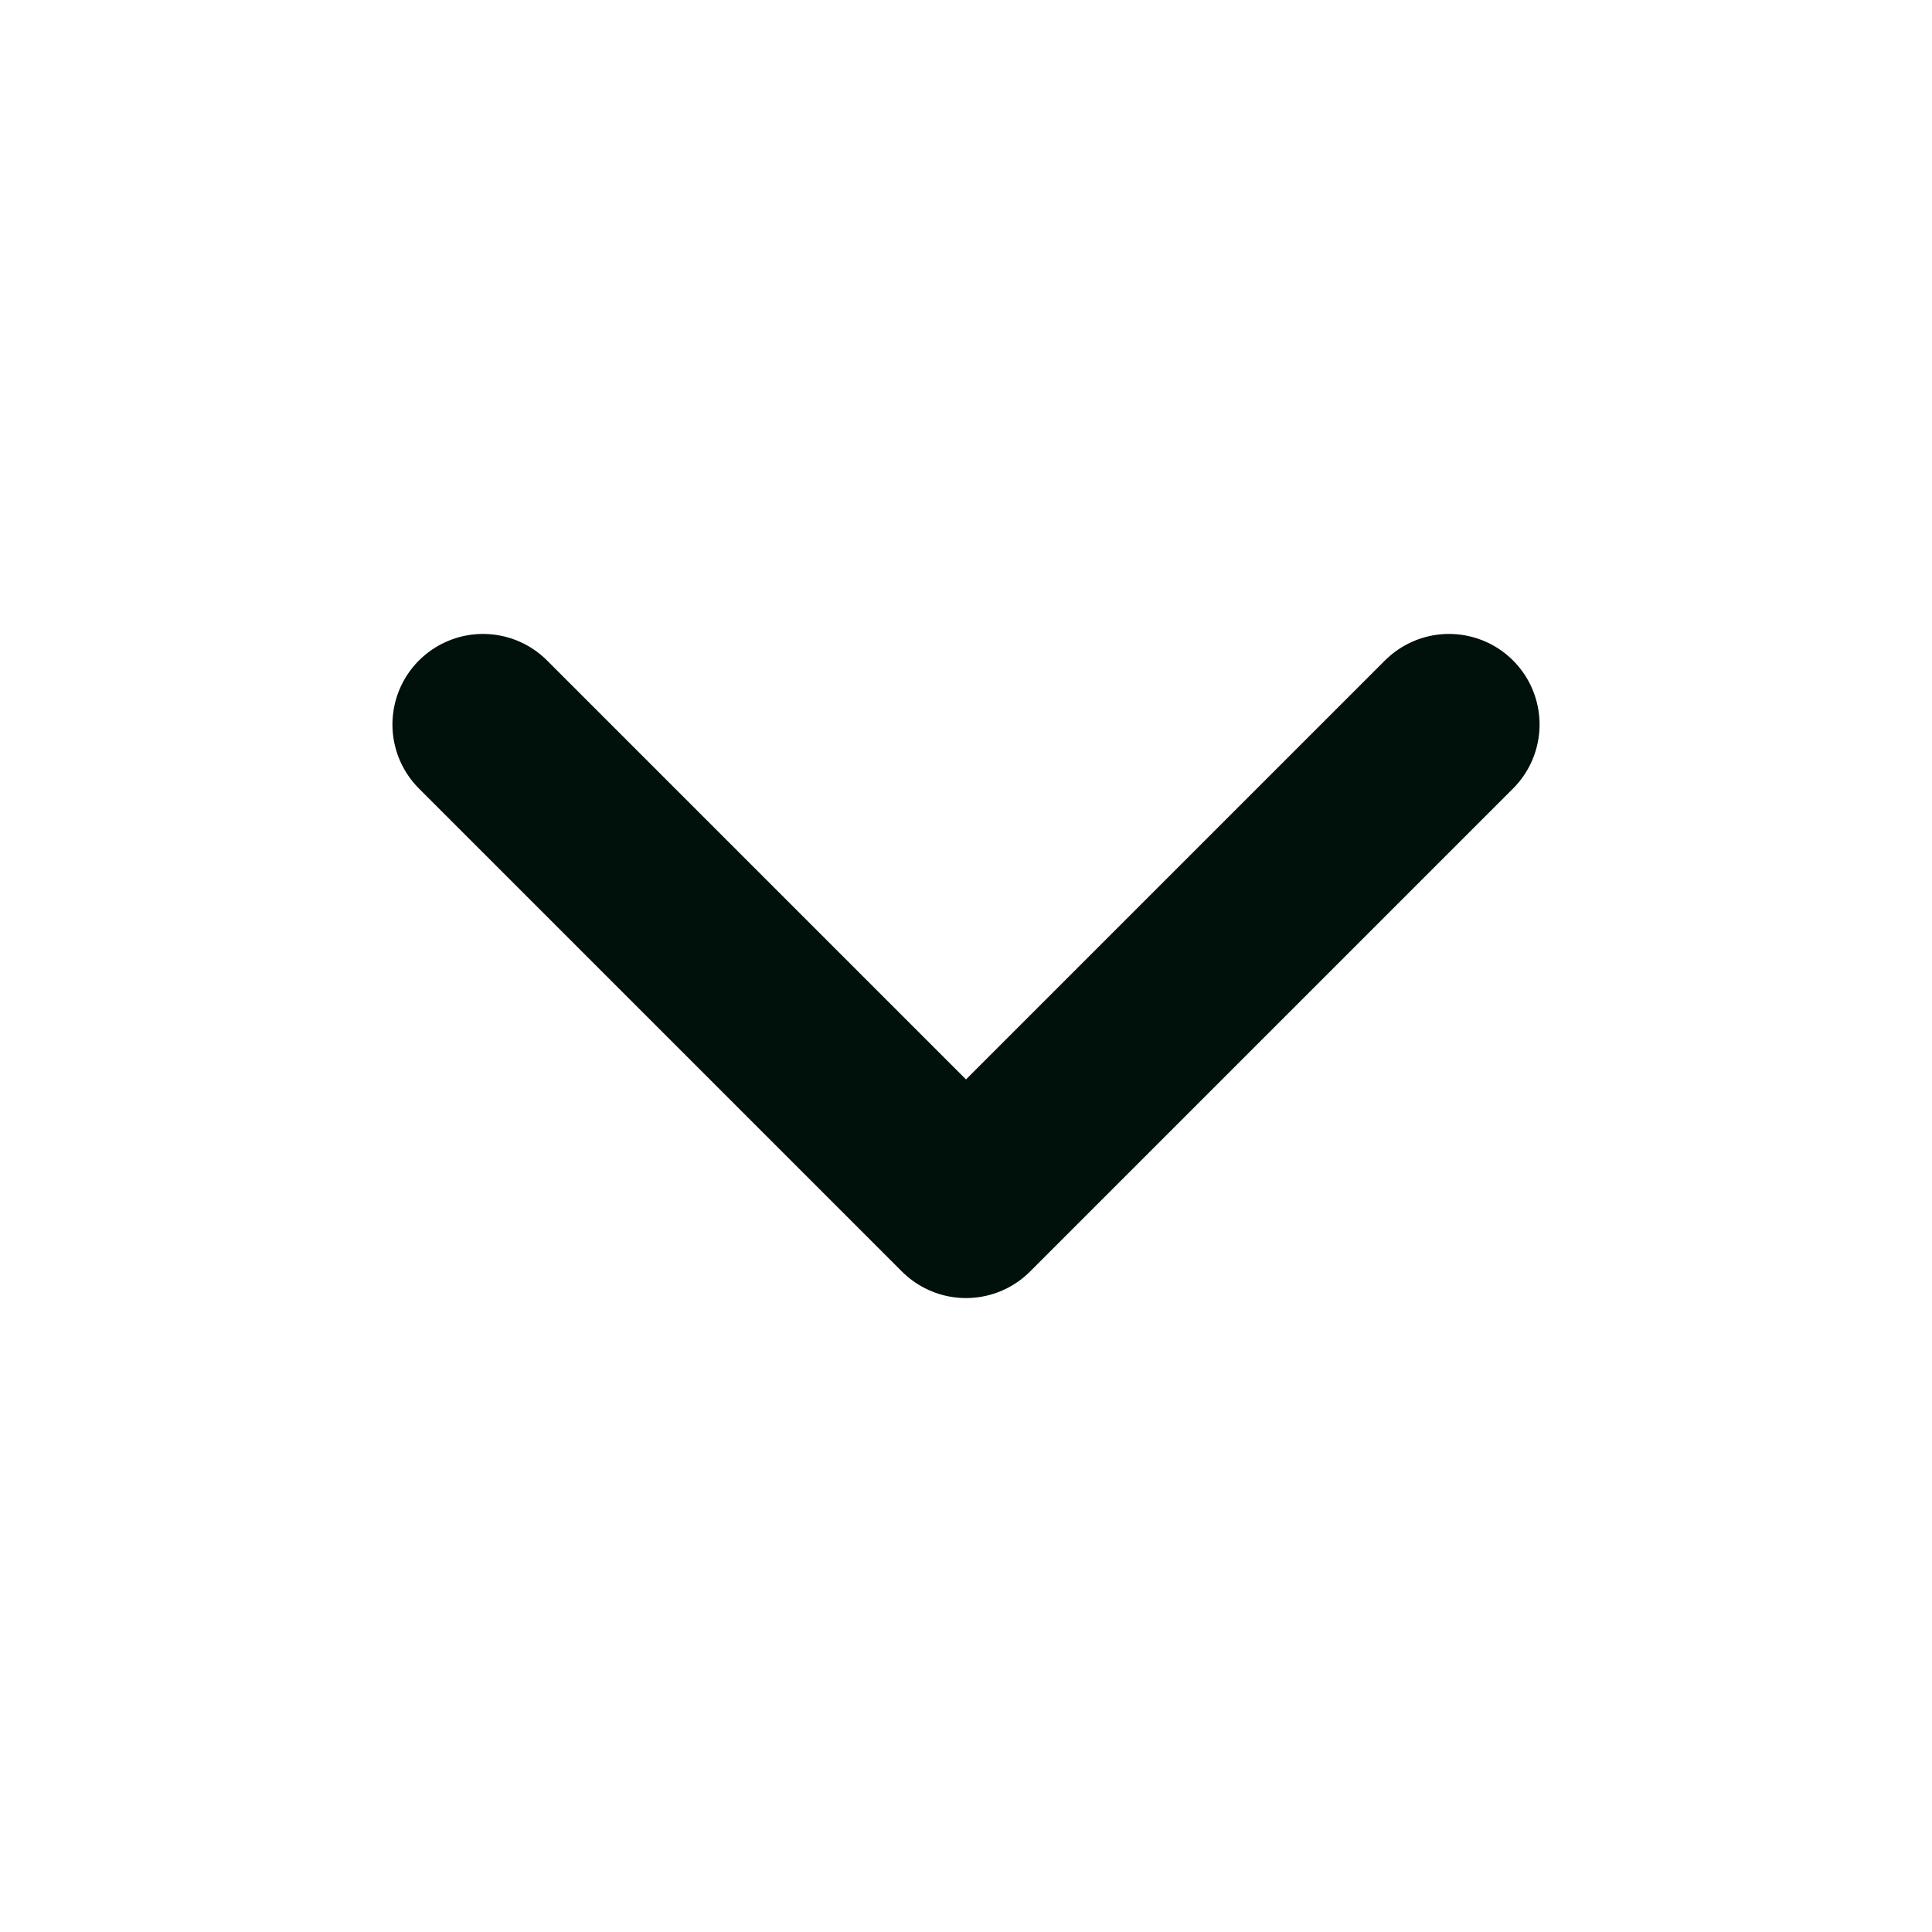
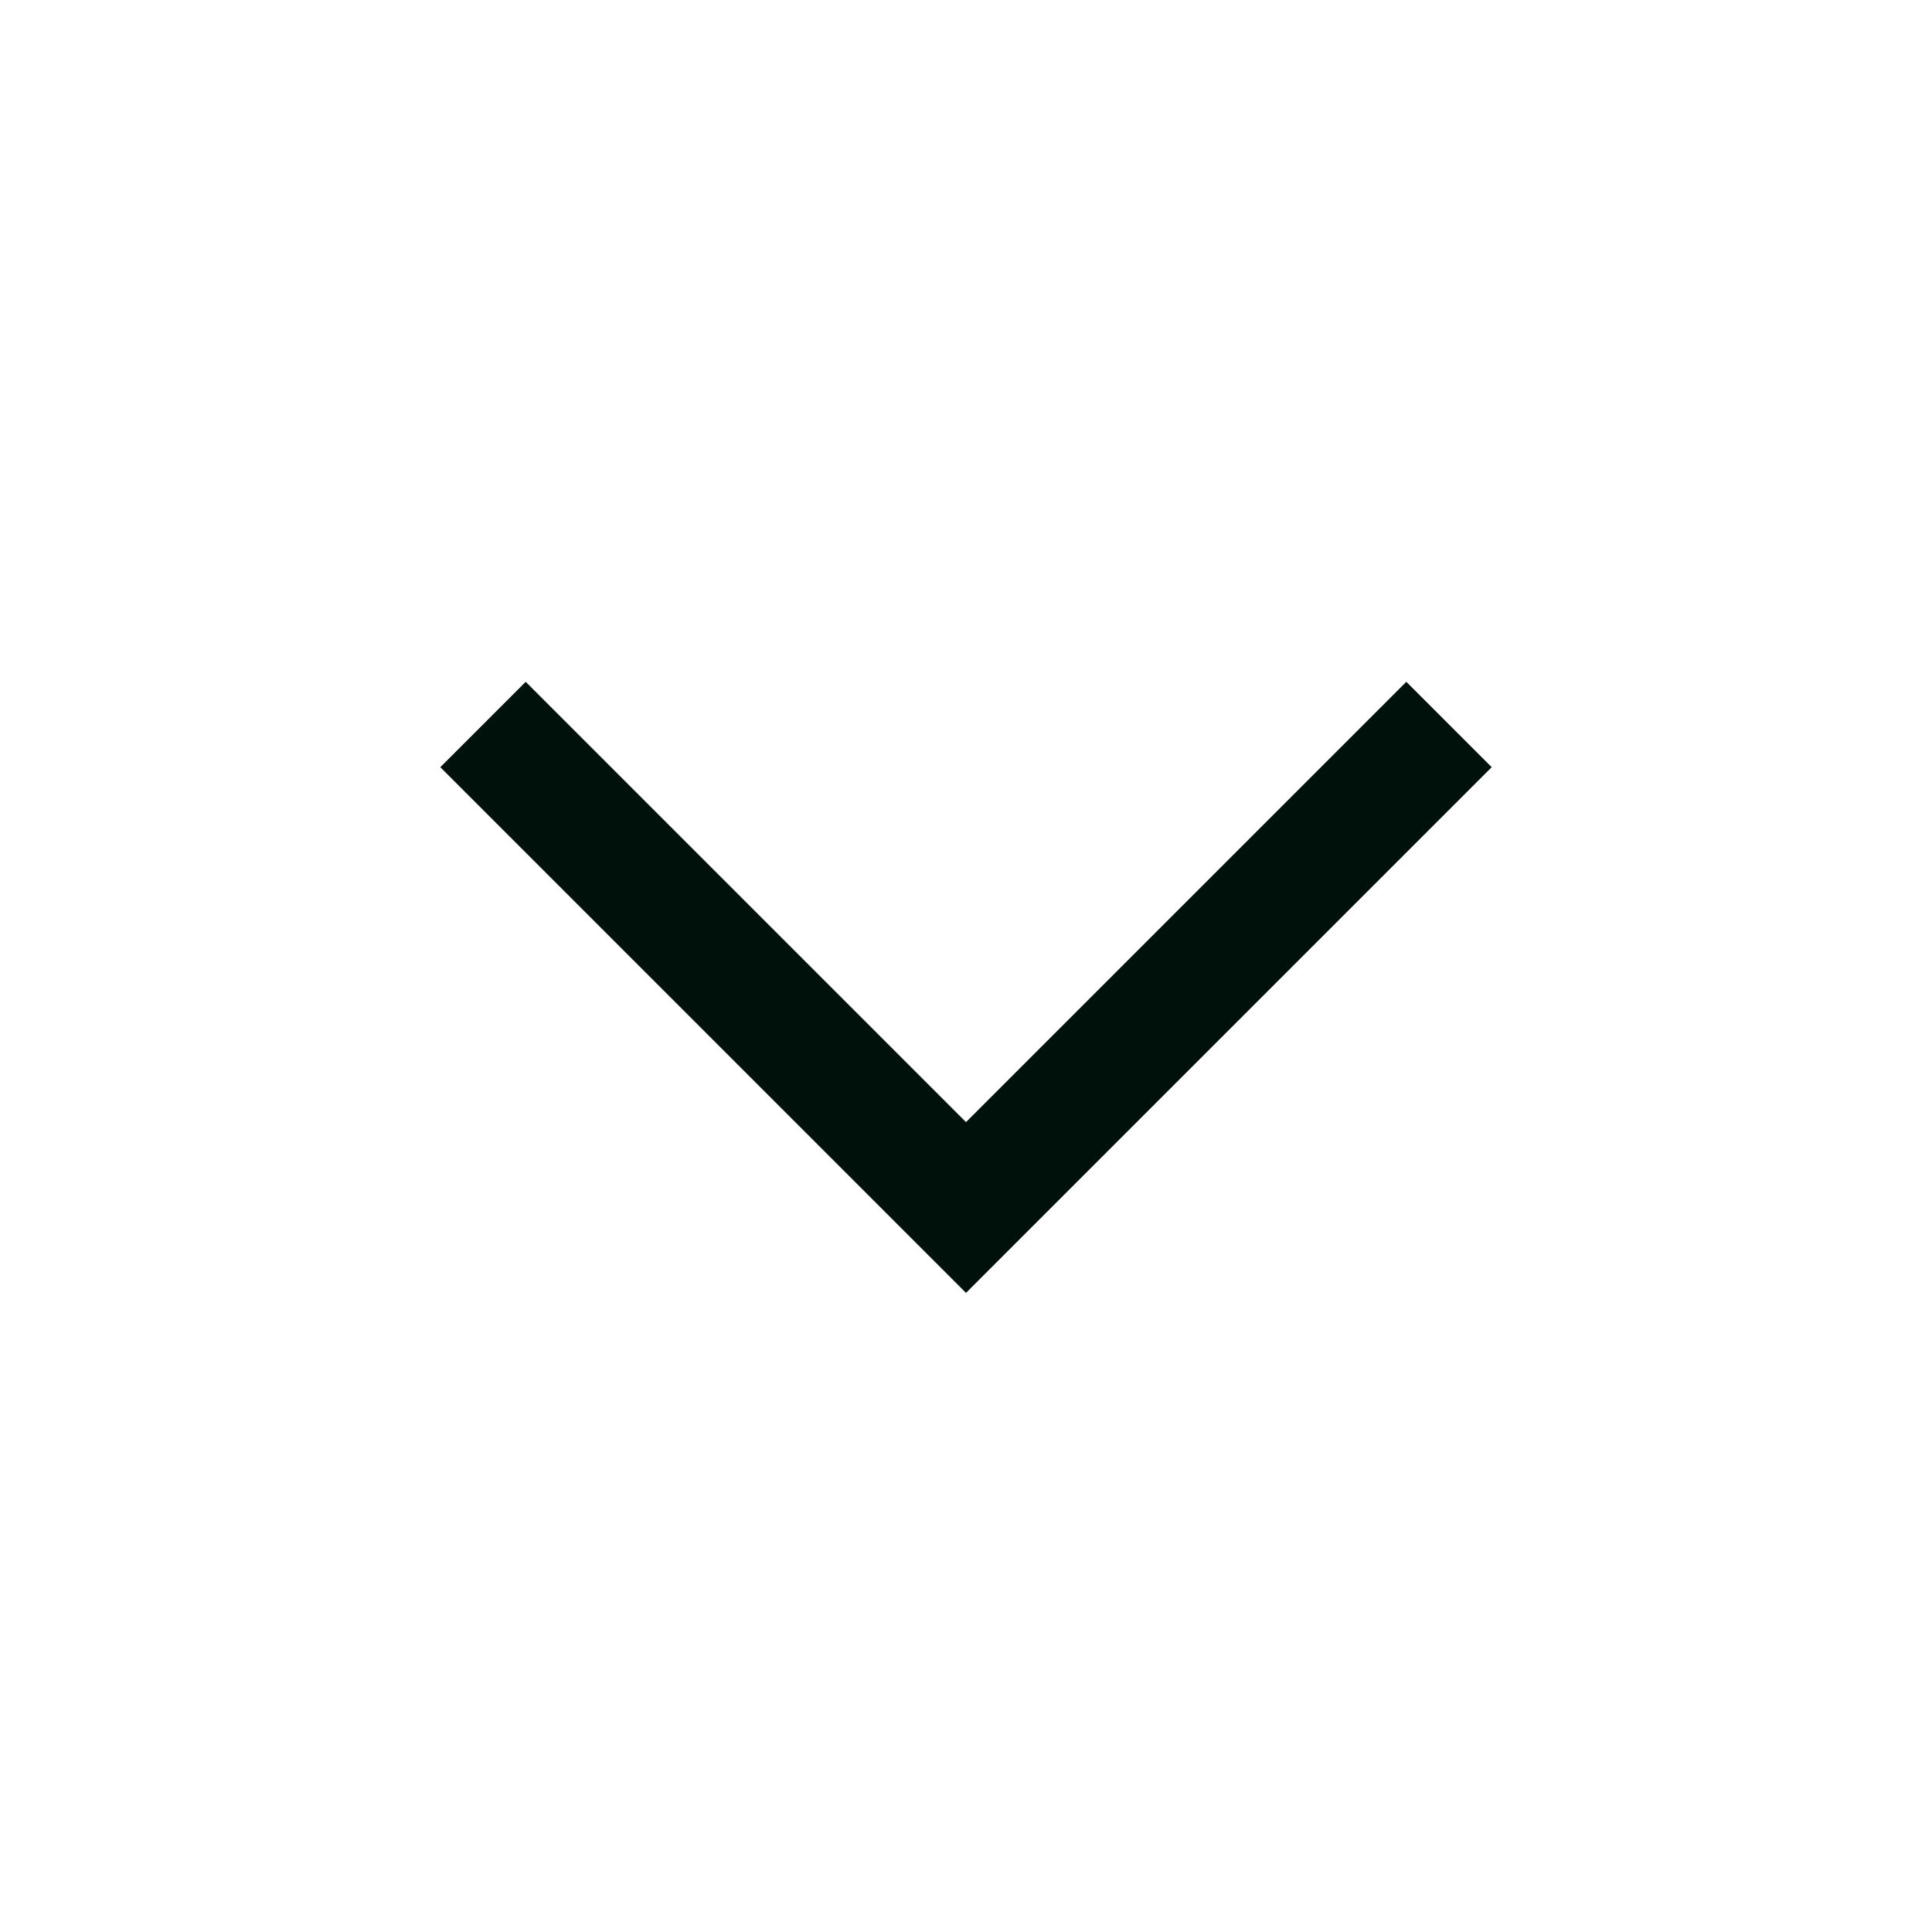
<svg xmlns="http://www.w3.org/2000/svg" width="16" height="16" viewBox="0 0 16 16" fill="none">
-   <path d="M4 6L8 10L12 6" stroke="#00100B" stroke-width="1.5" stroke-linecap="round" stroke-linejoin="round" />
+   <path d="M4 6L8 10L12 6" stroke="#00100B" strokeWidth="1.5" strokeLinecap="round" strokeLinejoin="round" />
</svg>
